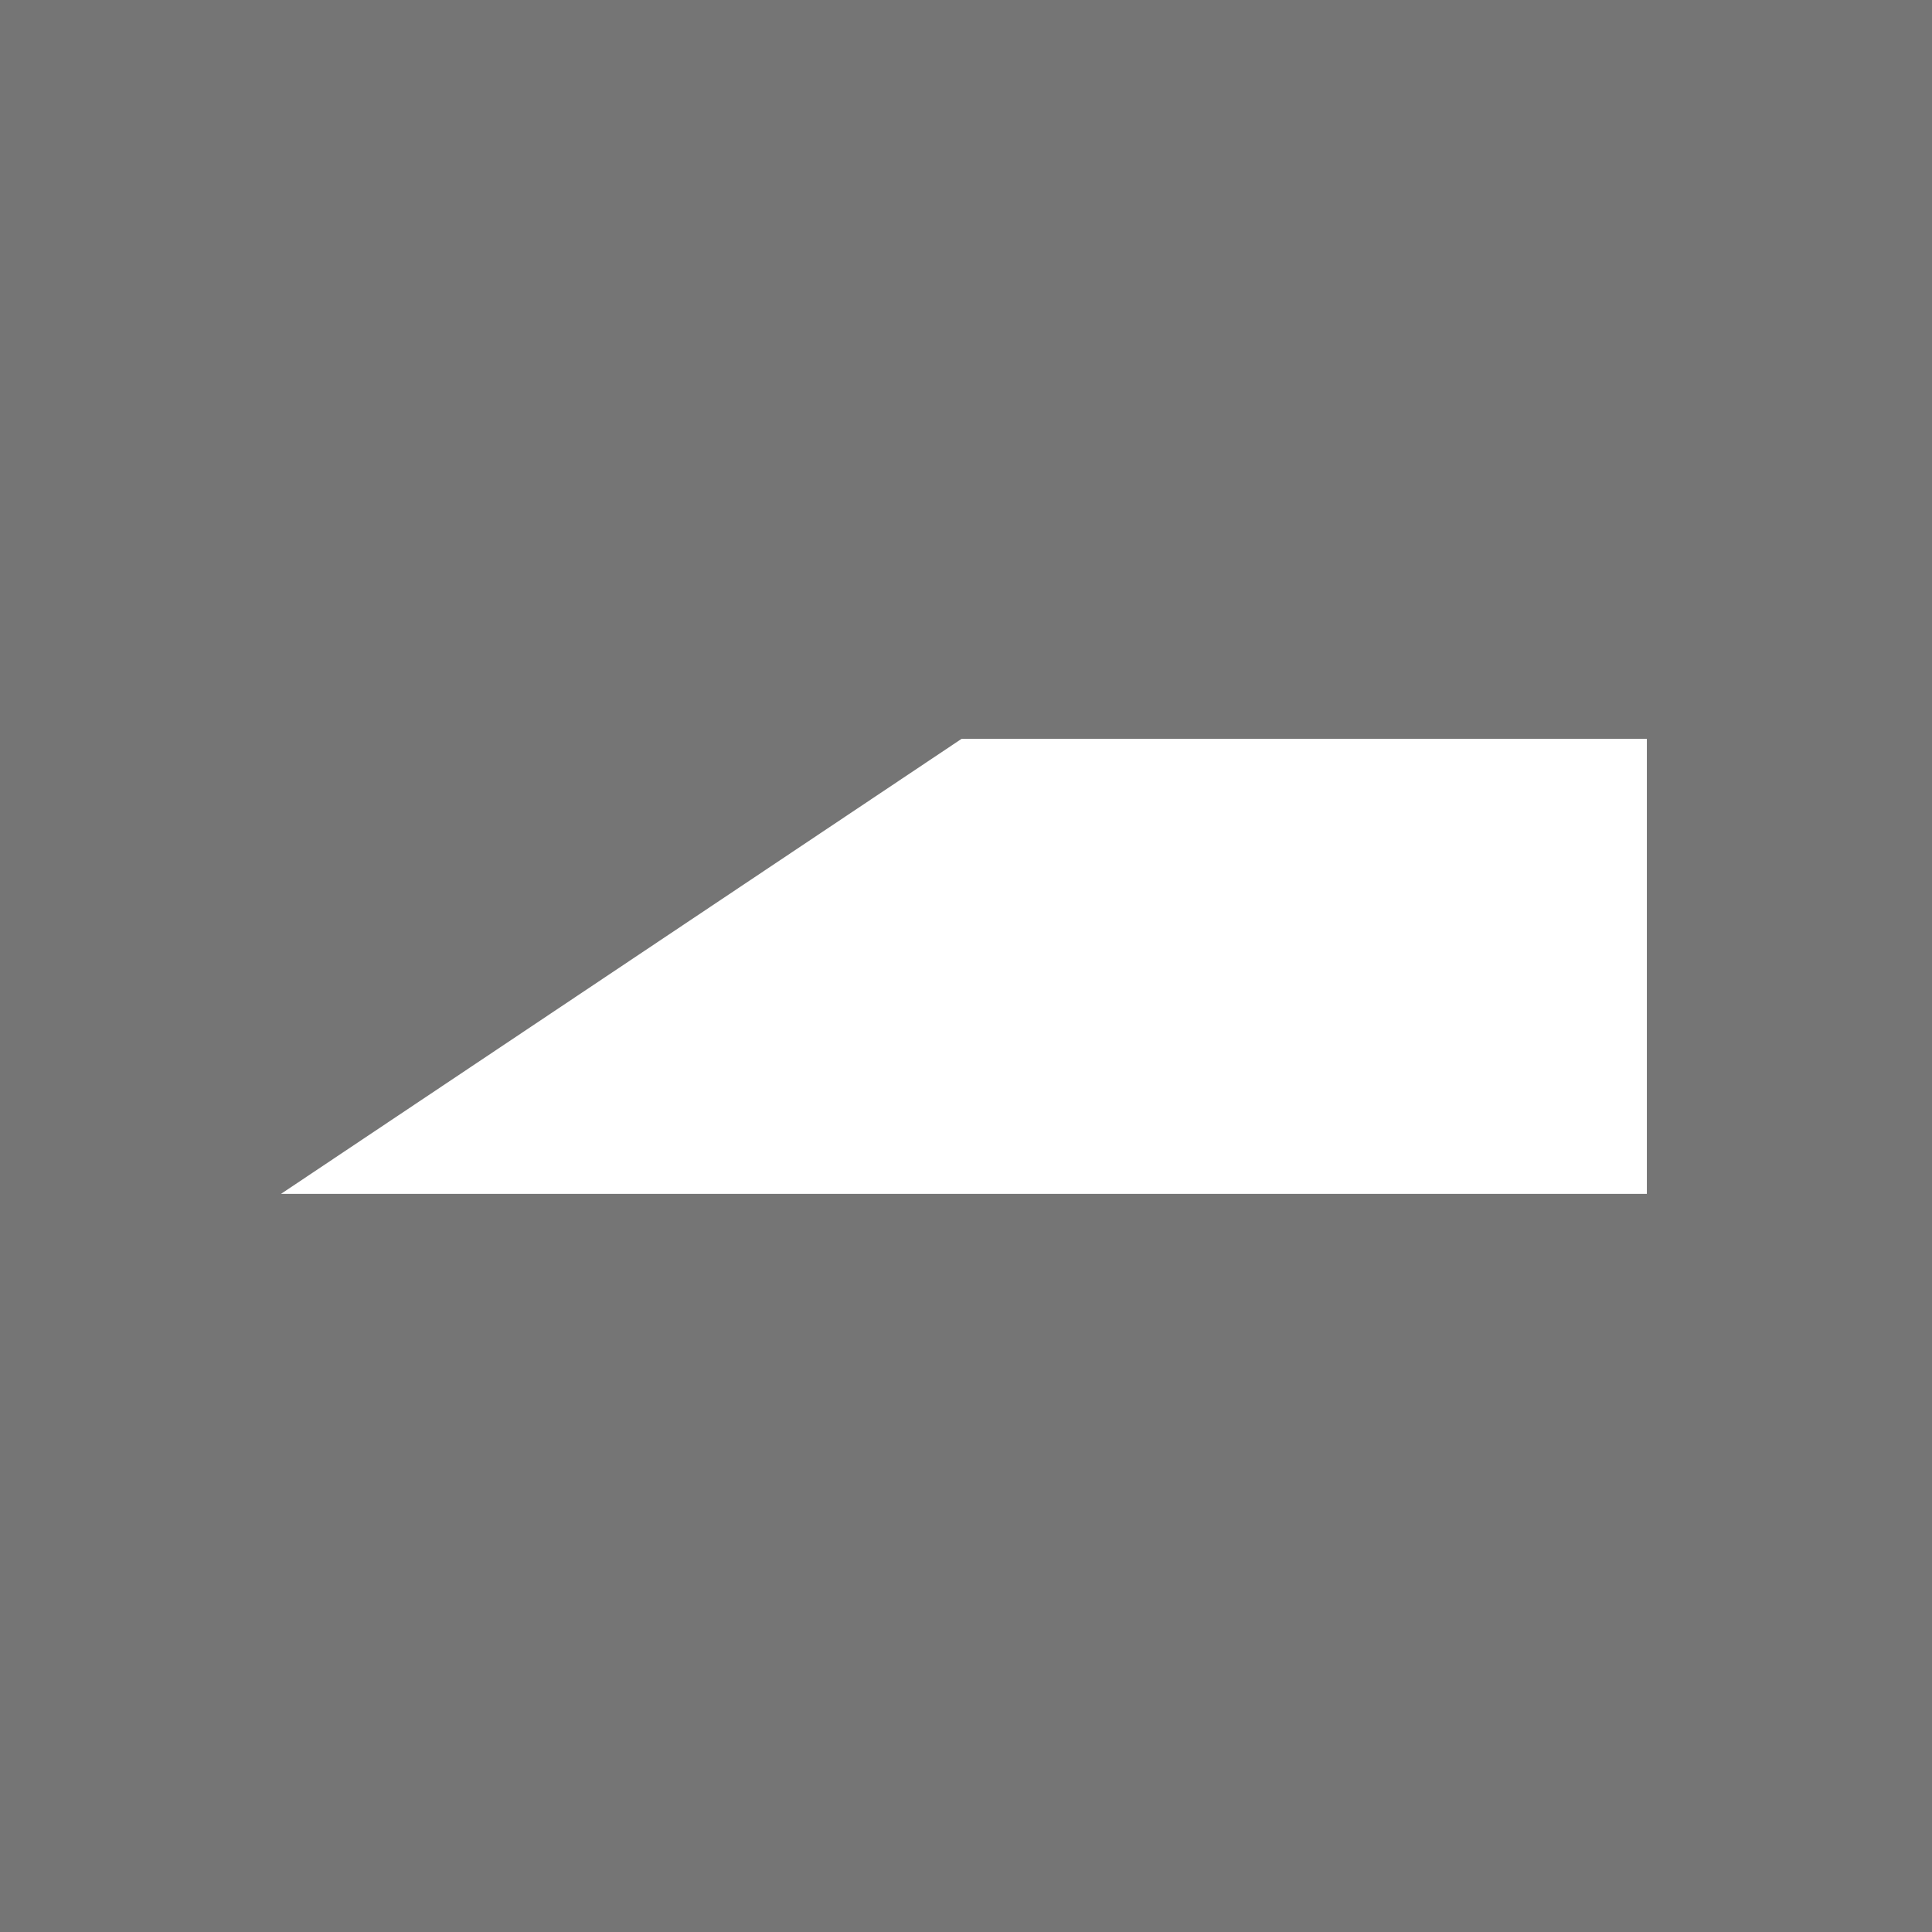
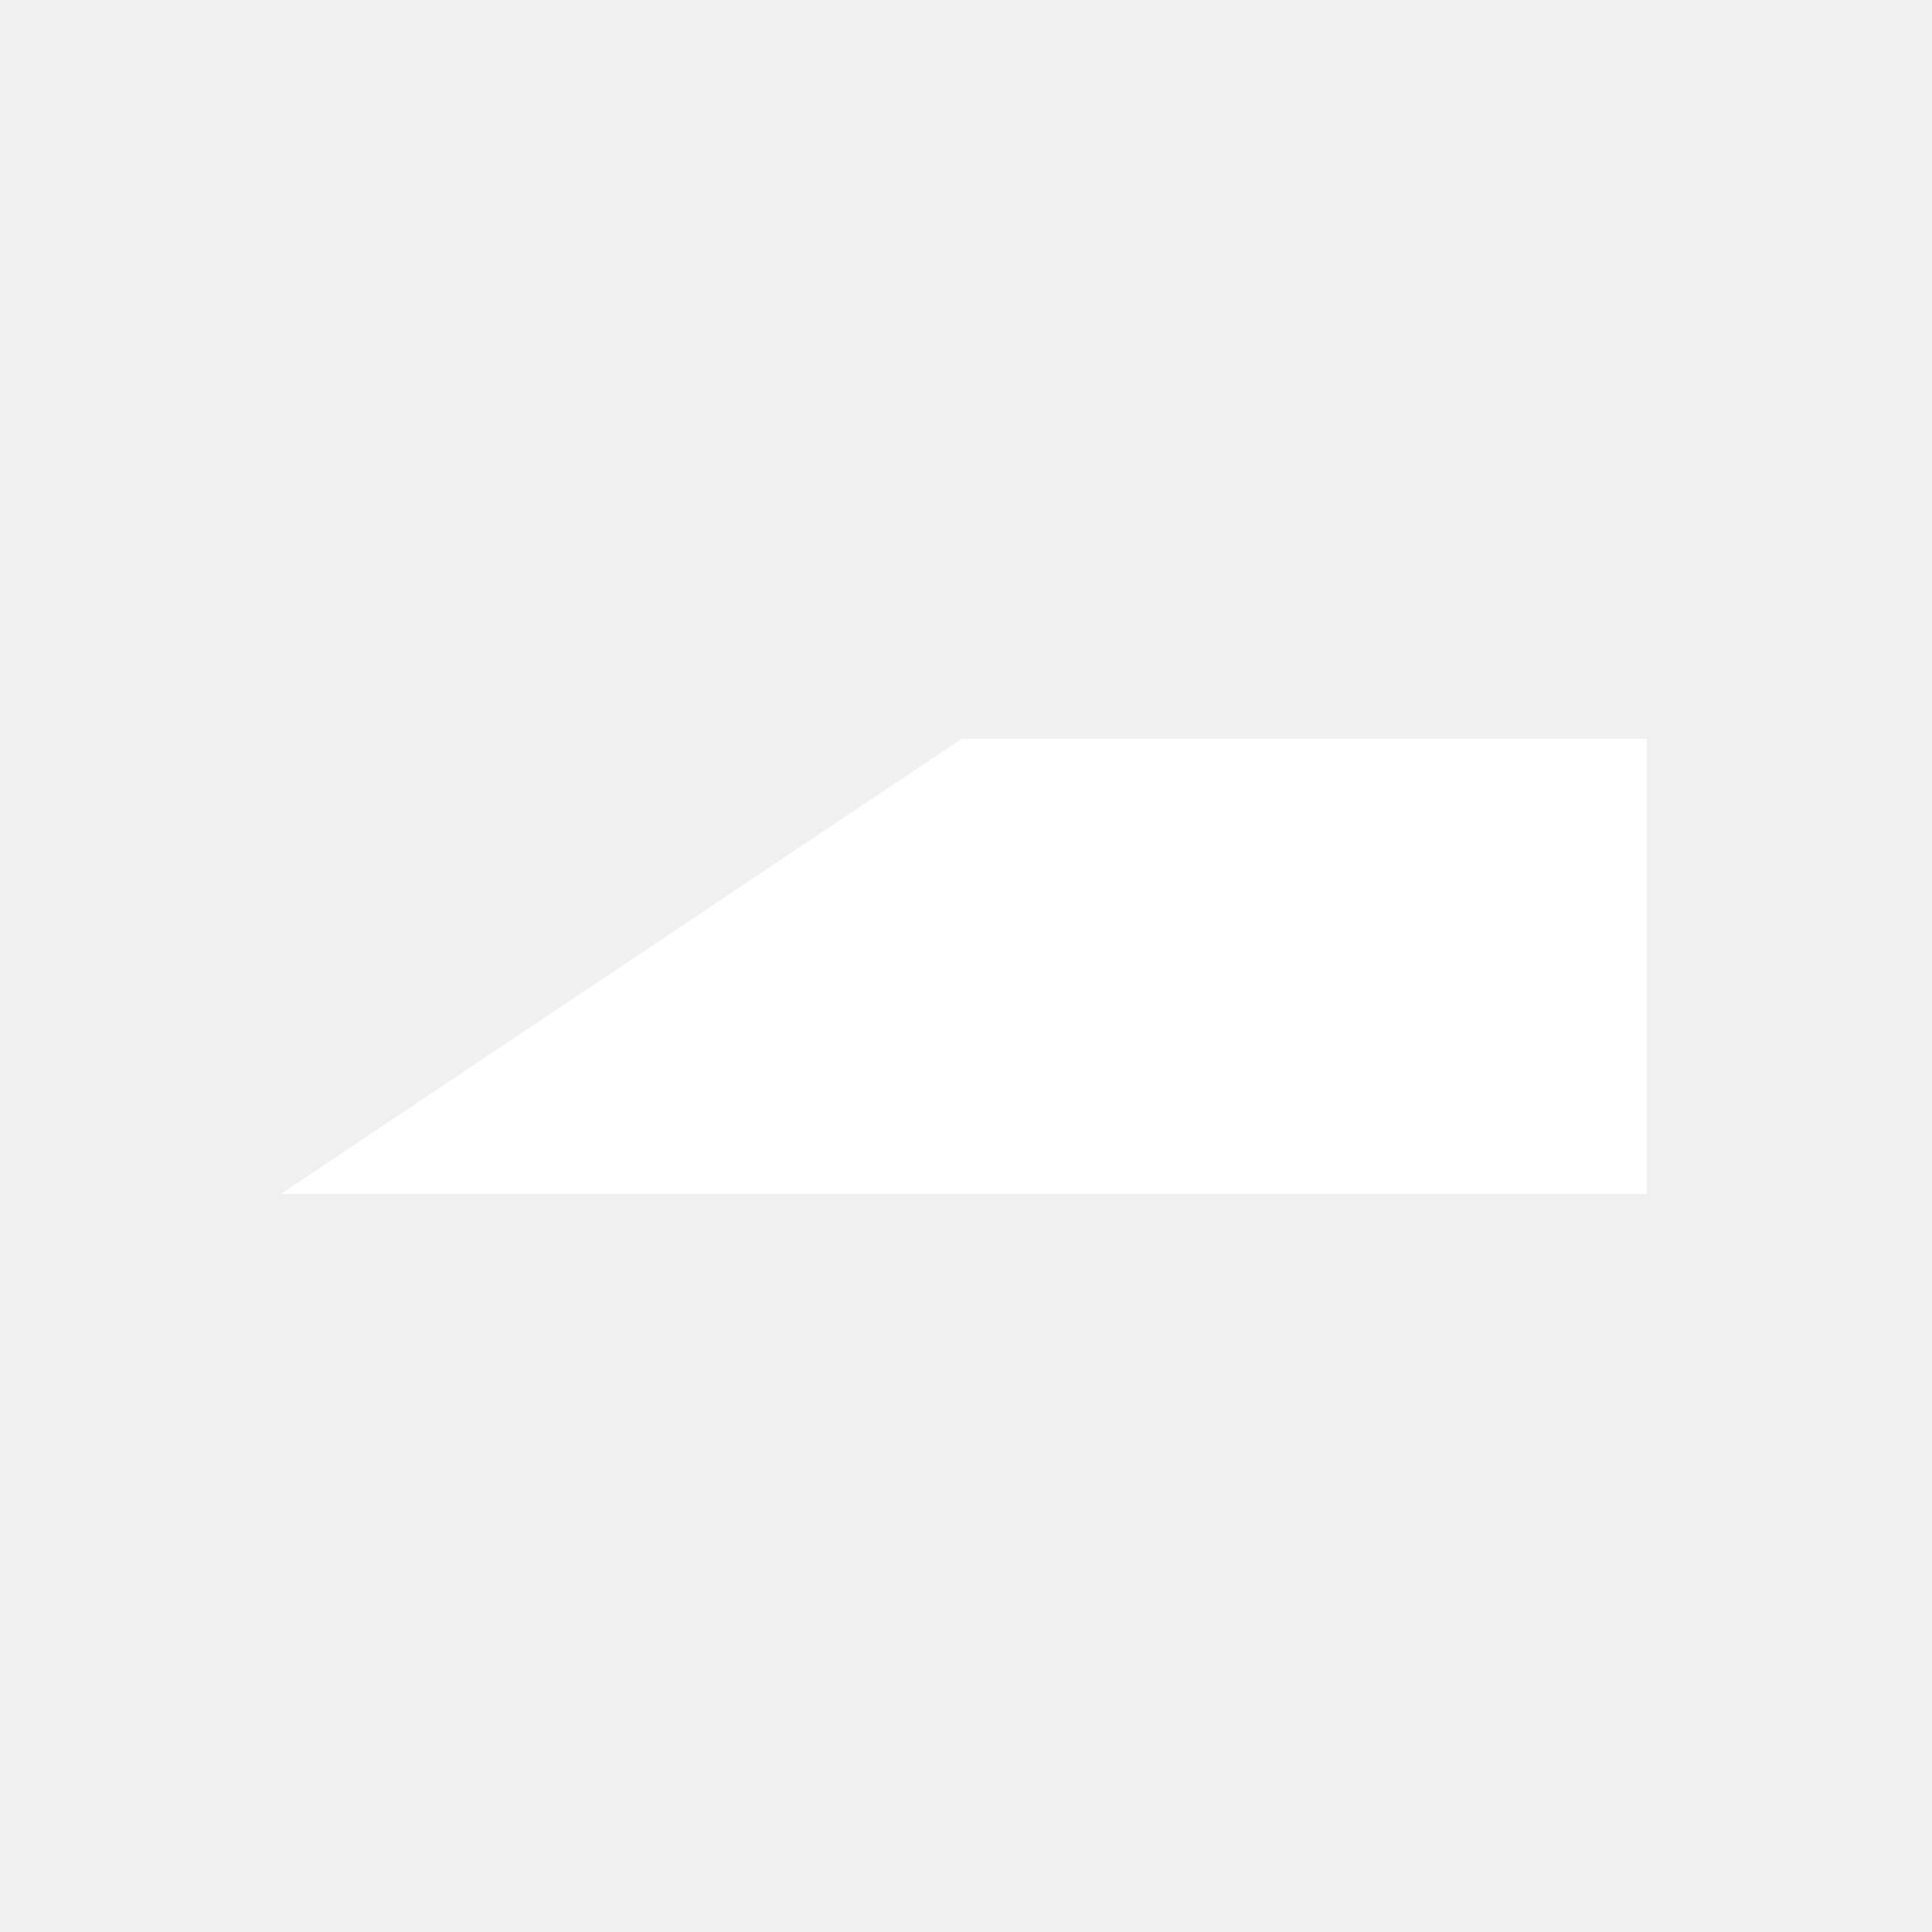
- <svg xmlns="http://www.w3.org/2000/svg" viewBox="0 0 800 800">
-   <defs>
-     <style>.cls-1{fill:#757575}.cls-2{fill:#fff}</style>
-   </defs>
-   <path class="cls-1" d="M-44.702-51.028h896.774v896.774H-44.702z" id="_1._GlayWorld" data-name="1. GlayWorld" />
-   <path class="cls-2" d="M116.35 494.358h565.583V305.913H398.207" id="_3._metallic_lustre_cold_remix_" data-name="3. metallic lustre &lt;cold remix&gt;" />
+ <svg xmlns="http://www.w3.org/2000/svg" version="1.1" id="レイヤー_1" x="0px" y="0px" viewBox="0 0 800 800" style="enable-background:new 0 0 800 800;" xml:space="preserve">
+   <style type="text/css">
+ 	.st0{fill:#FFFFFF;}
+ </style>
+   <path id="_3._metallic_lustre_cold_remix_" class="st0" d="M116.3,494.4h565.6V305.9H398.2" />
</svg>
